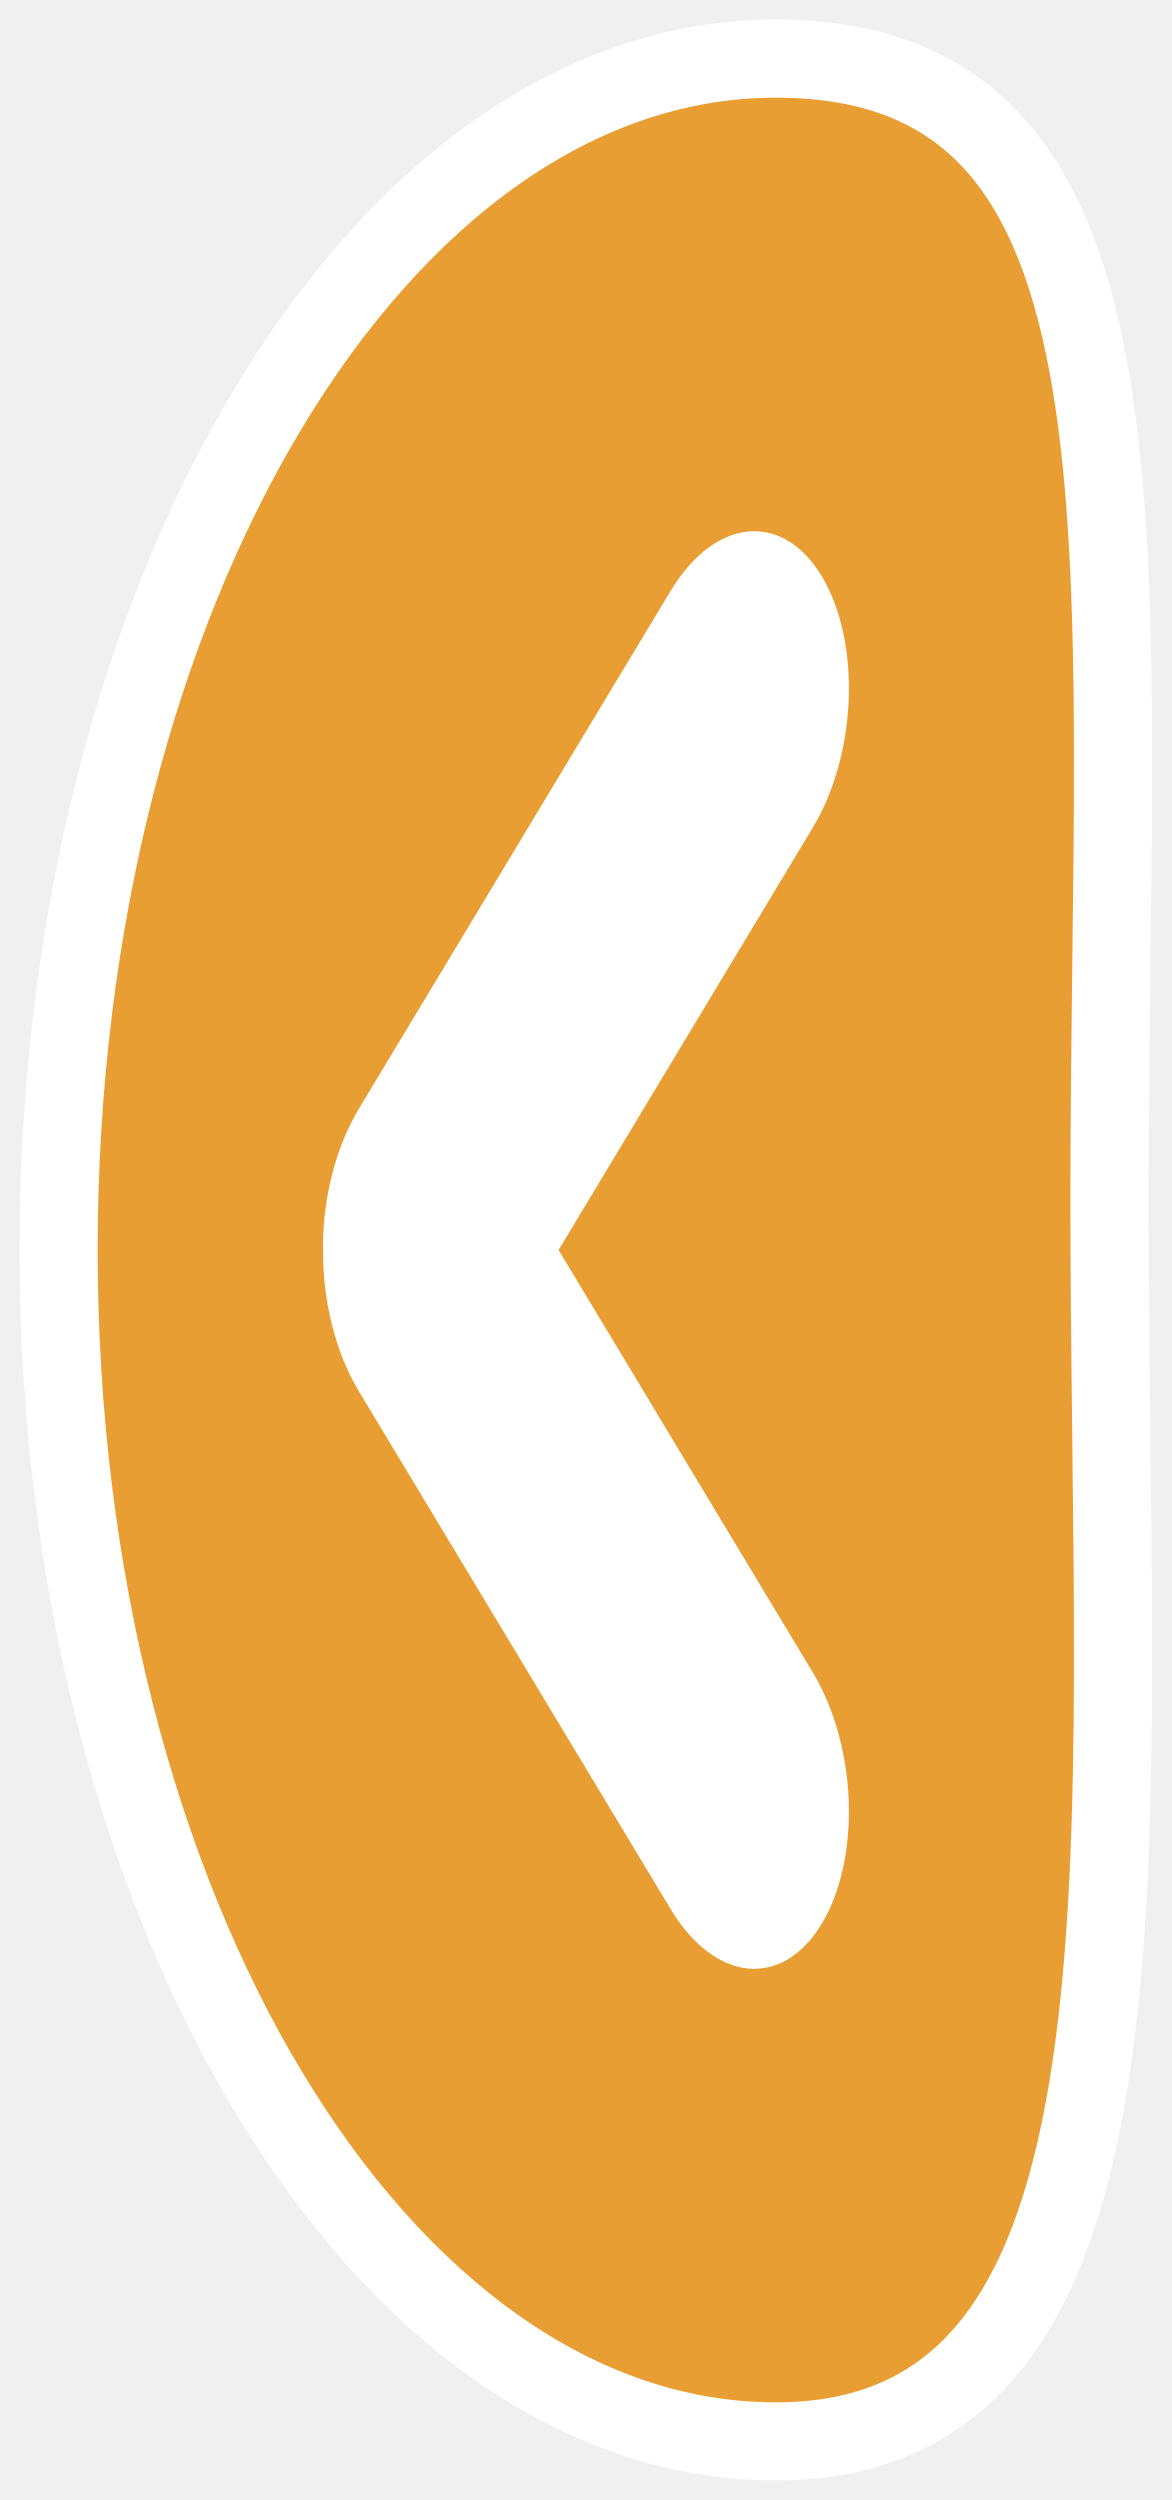
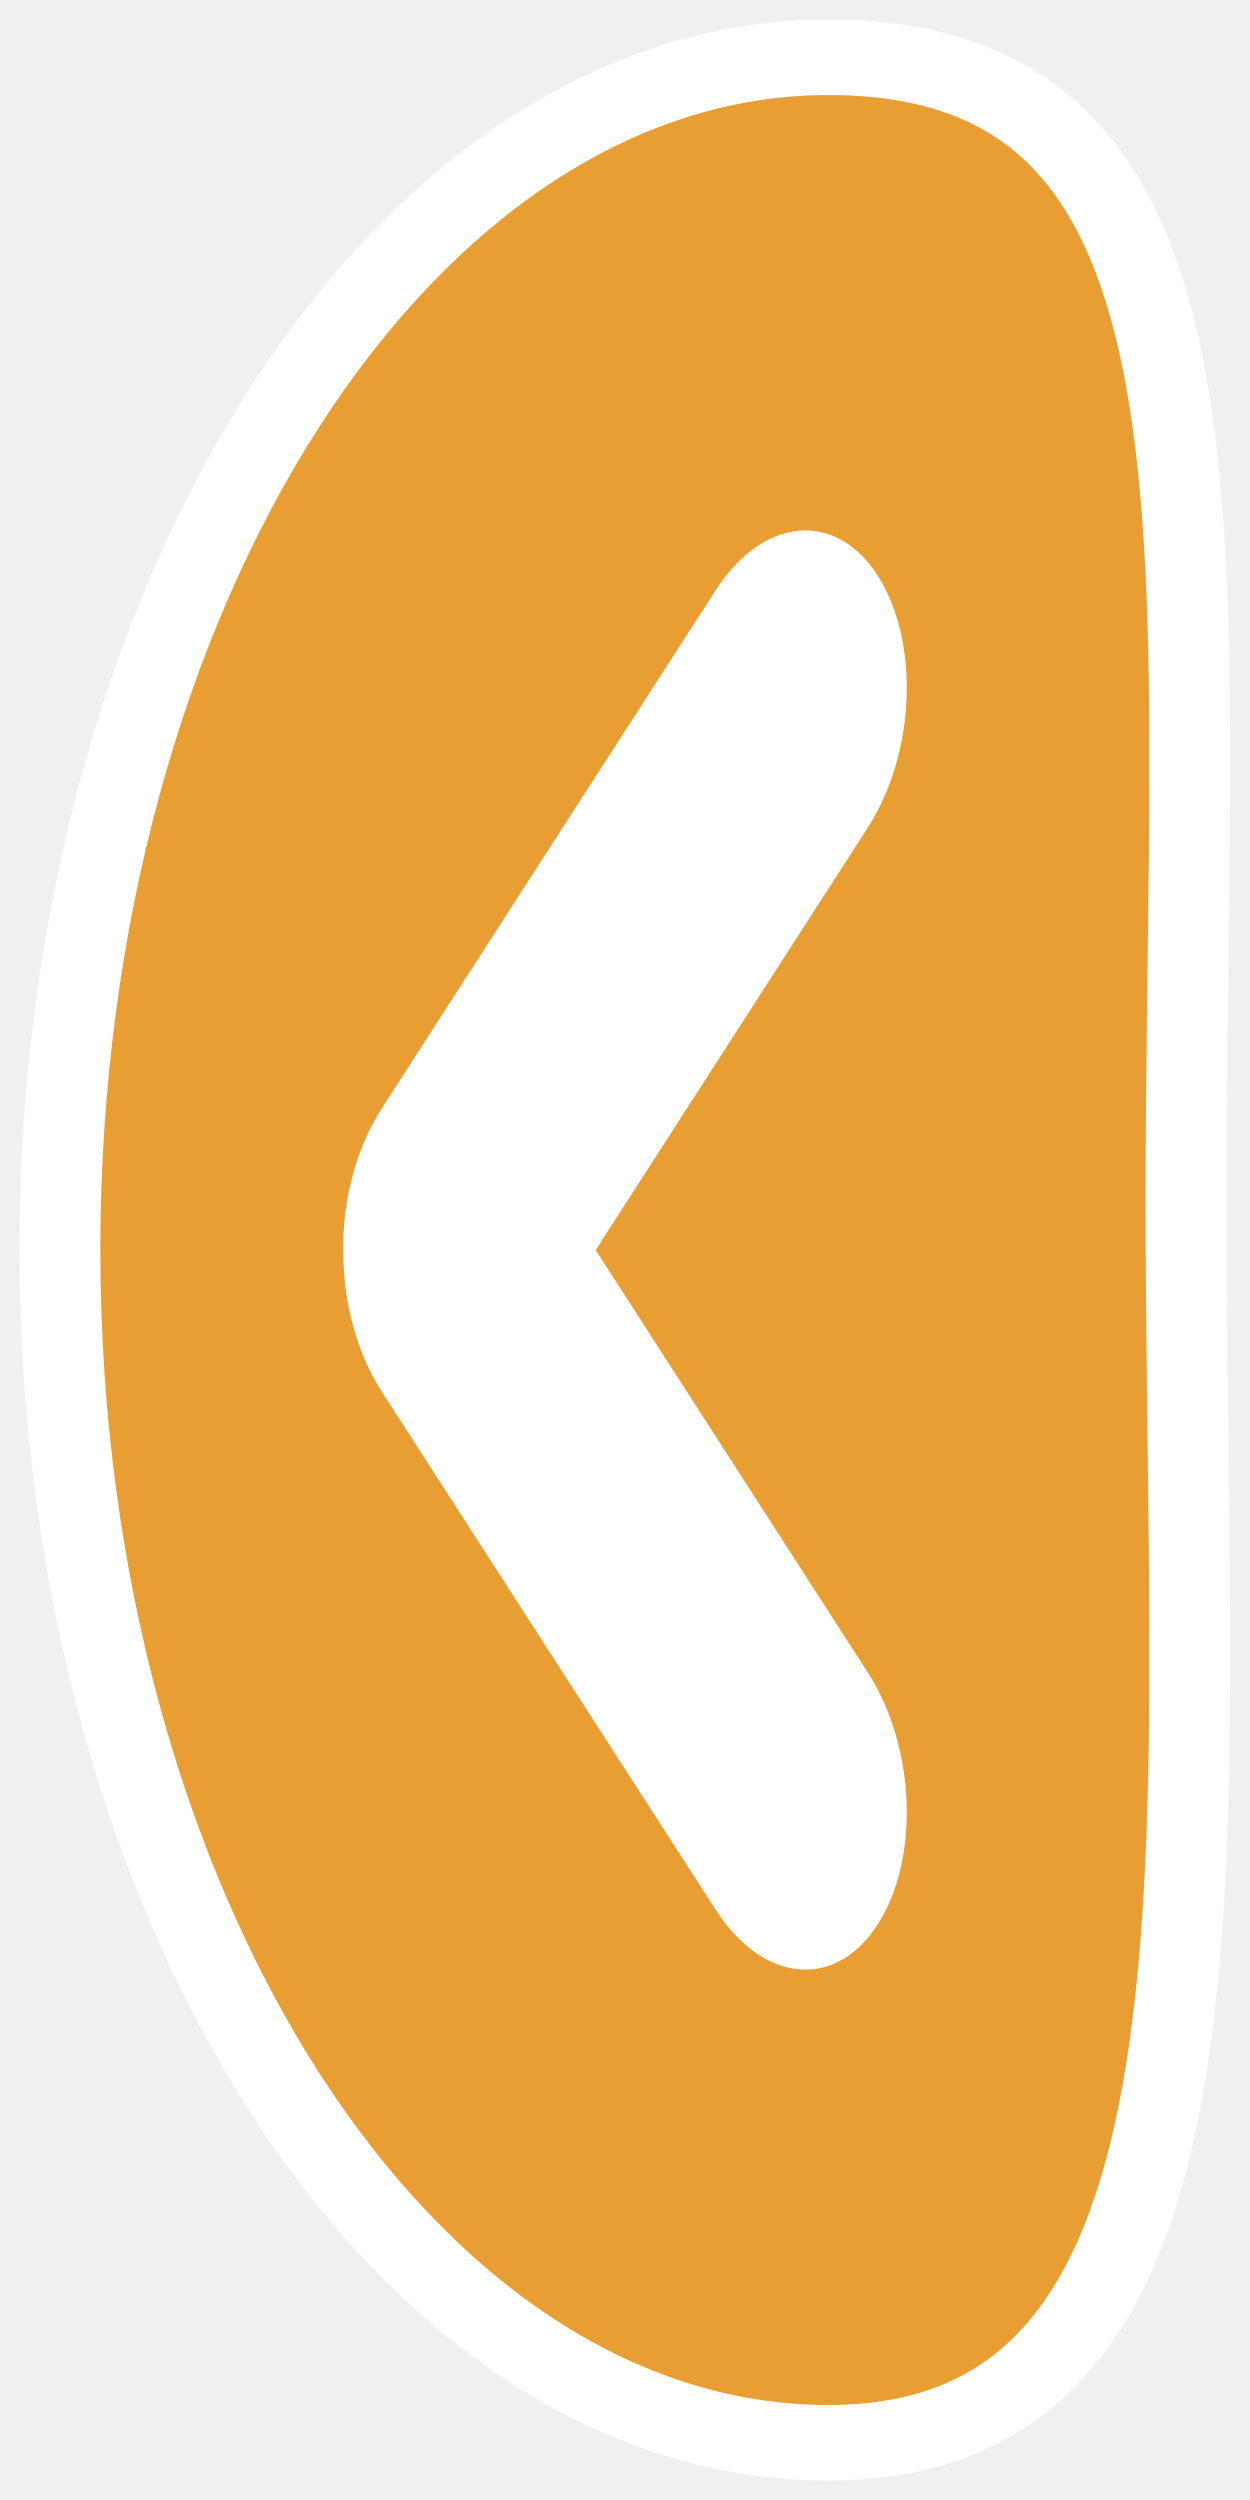
- <svg xmlns="http://www.w3.org/2000/svg" width="30" height="64" version="1.1" id="svg14">
-   <g id="g12">
-     <path style="fill:#e99e33;fill-opacity:1;stroke:#fff;stroke-width:2;stroke-linecap:round;stroke-miterlimit:4;stroke-dasharray:none;stroke-opacity:1" d="M19.86 1.5c10.136 0 8.543 12.4 8.543 29.236 0 16.835 1.593 31.764-8.542 31.764C9.725 62.5 1.5 48.833 1.5 31.997S9.725 1.5 19.86 1.5z" id="path6" />
-     <g style="display:inline;stroke-width:2.088;stroke-miterlimit:4;stroke-dasharray:none" id="g10" transform="matrix(-.96311 0 0 .95274 27.032 .536)">
-       <path d="M574.204 160.1c.015-.807.546-1.645 1.576-2.303l13.611-8.685c1.03-.657 2.345-.997 3.61-1.006.037 0 .075.004.114.004 1.3-.011 2.662.325 3.723 1.002l13.611 8.686c1.939 1.237 2.114 3.118.39 4.218-1.722 1.1-4.67.987-6.61-.25l-11.114-7.089-11.116 7.09c-1.938 1.236-4.886 1.348-6.61.249-.808-.516-1.197-1.203-1.185-1.916z" style="fill:#fff;fill-opacity:1;stroke:none;stroke-width:2.088;stroke-linecap:round;stroke-miterlimit:4;stroke-dasharray:none" transform="matrix(0 1.0213 -.9532 0 160.658 -572.723)" id="path8" />
+ <svg xmlns="http://www.w3.org/2000/svg" width="32" height="64" version="1.1" id="svg14">
+   <g id="g12" transform="matrix(1.07153 0 0 1.0011 -.073 -.035)" style="stroke-width:.966">
+     <path style="fill:#e99e33;fill-opacity:1;stroke:#fff;stroke-width:1.931;stroke-linecap:round;stroke-miterlimit:4;stroke-dasharray:none;stroke-opacity:1" d="M19.86 1.5c10.136 0 8.543 12.4 8.543 29.236 0 16.835 1.593 31.764-8.542 31.764C9.725 62.5 1.5 48.833 1.5 31.997S9.725 1.5 19.86 1.5z" id="path6" />
+     <g style="display:inline;stroke-width:2.016;stroke-miterlimit:4;stroke-dasharray:none" id="g10" transform="matrix(-.96311 0 0 .95274 27.032 .536)">
+       <path d="M574.204 160.1c.015-.807.546-1.645 1.576-2.303l13.611-8.685c1.03-.657 2.345-.997 3.61-1.006.037 0 .075.004.114.004 1.3-.011 2.662.325 3.723 1.002l13.611 8.686c1.939 1.237 2.114 3.118.39 4.218-1.722 1.1-4.67.987-6.61-.25l-11.114-7.089-11.116 7.09c-1.938 1.236-4.886 1.348-6.61.249-.808-.516-1.197-1.203-1.185-1.916z" style="fill:#fff;fill-opacity:1;stroke:none;stroke-width:2.016;stroke-linecap:round;stroke-miterlimit:4;stroke-dasharray:none" transform="matrix(0 1.0213 -.9532 0 160.658 -572.723)" id="path8" />
    </g>
  </g>
</svg>
